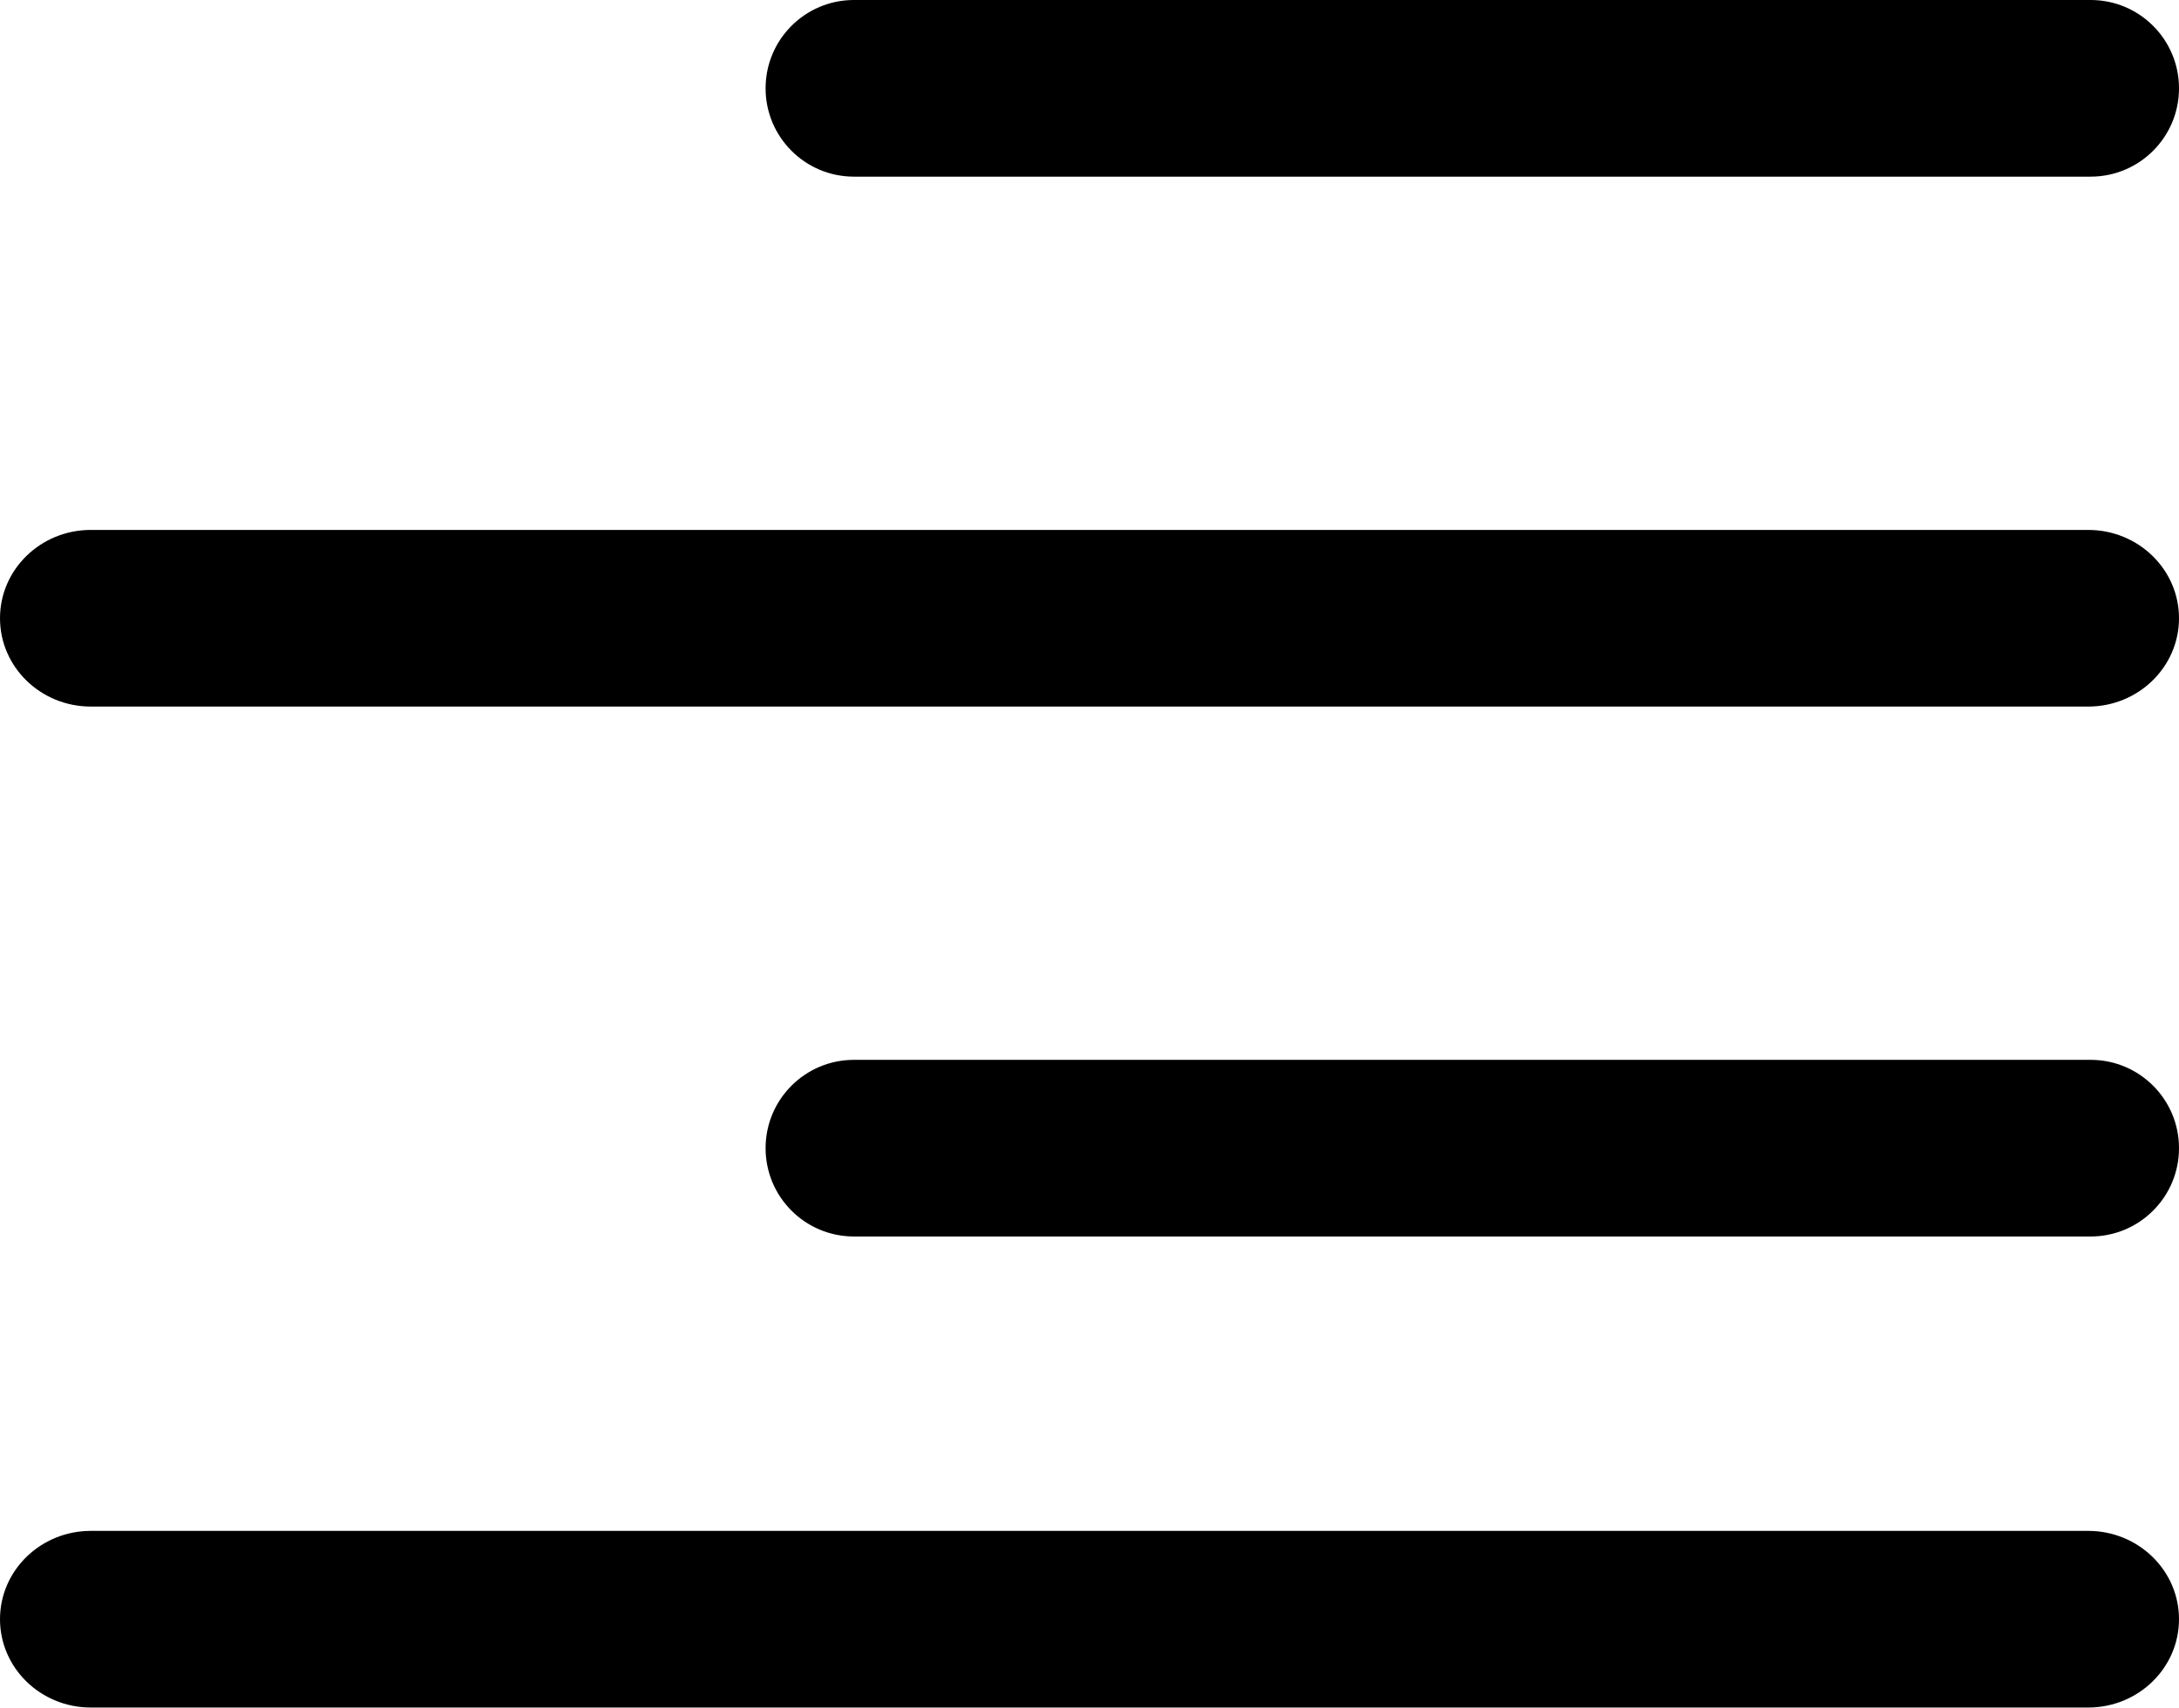
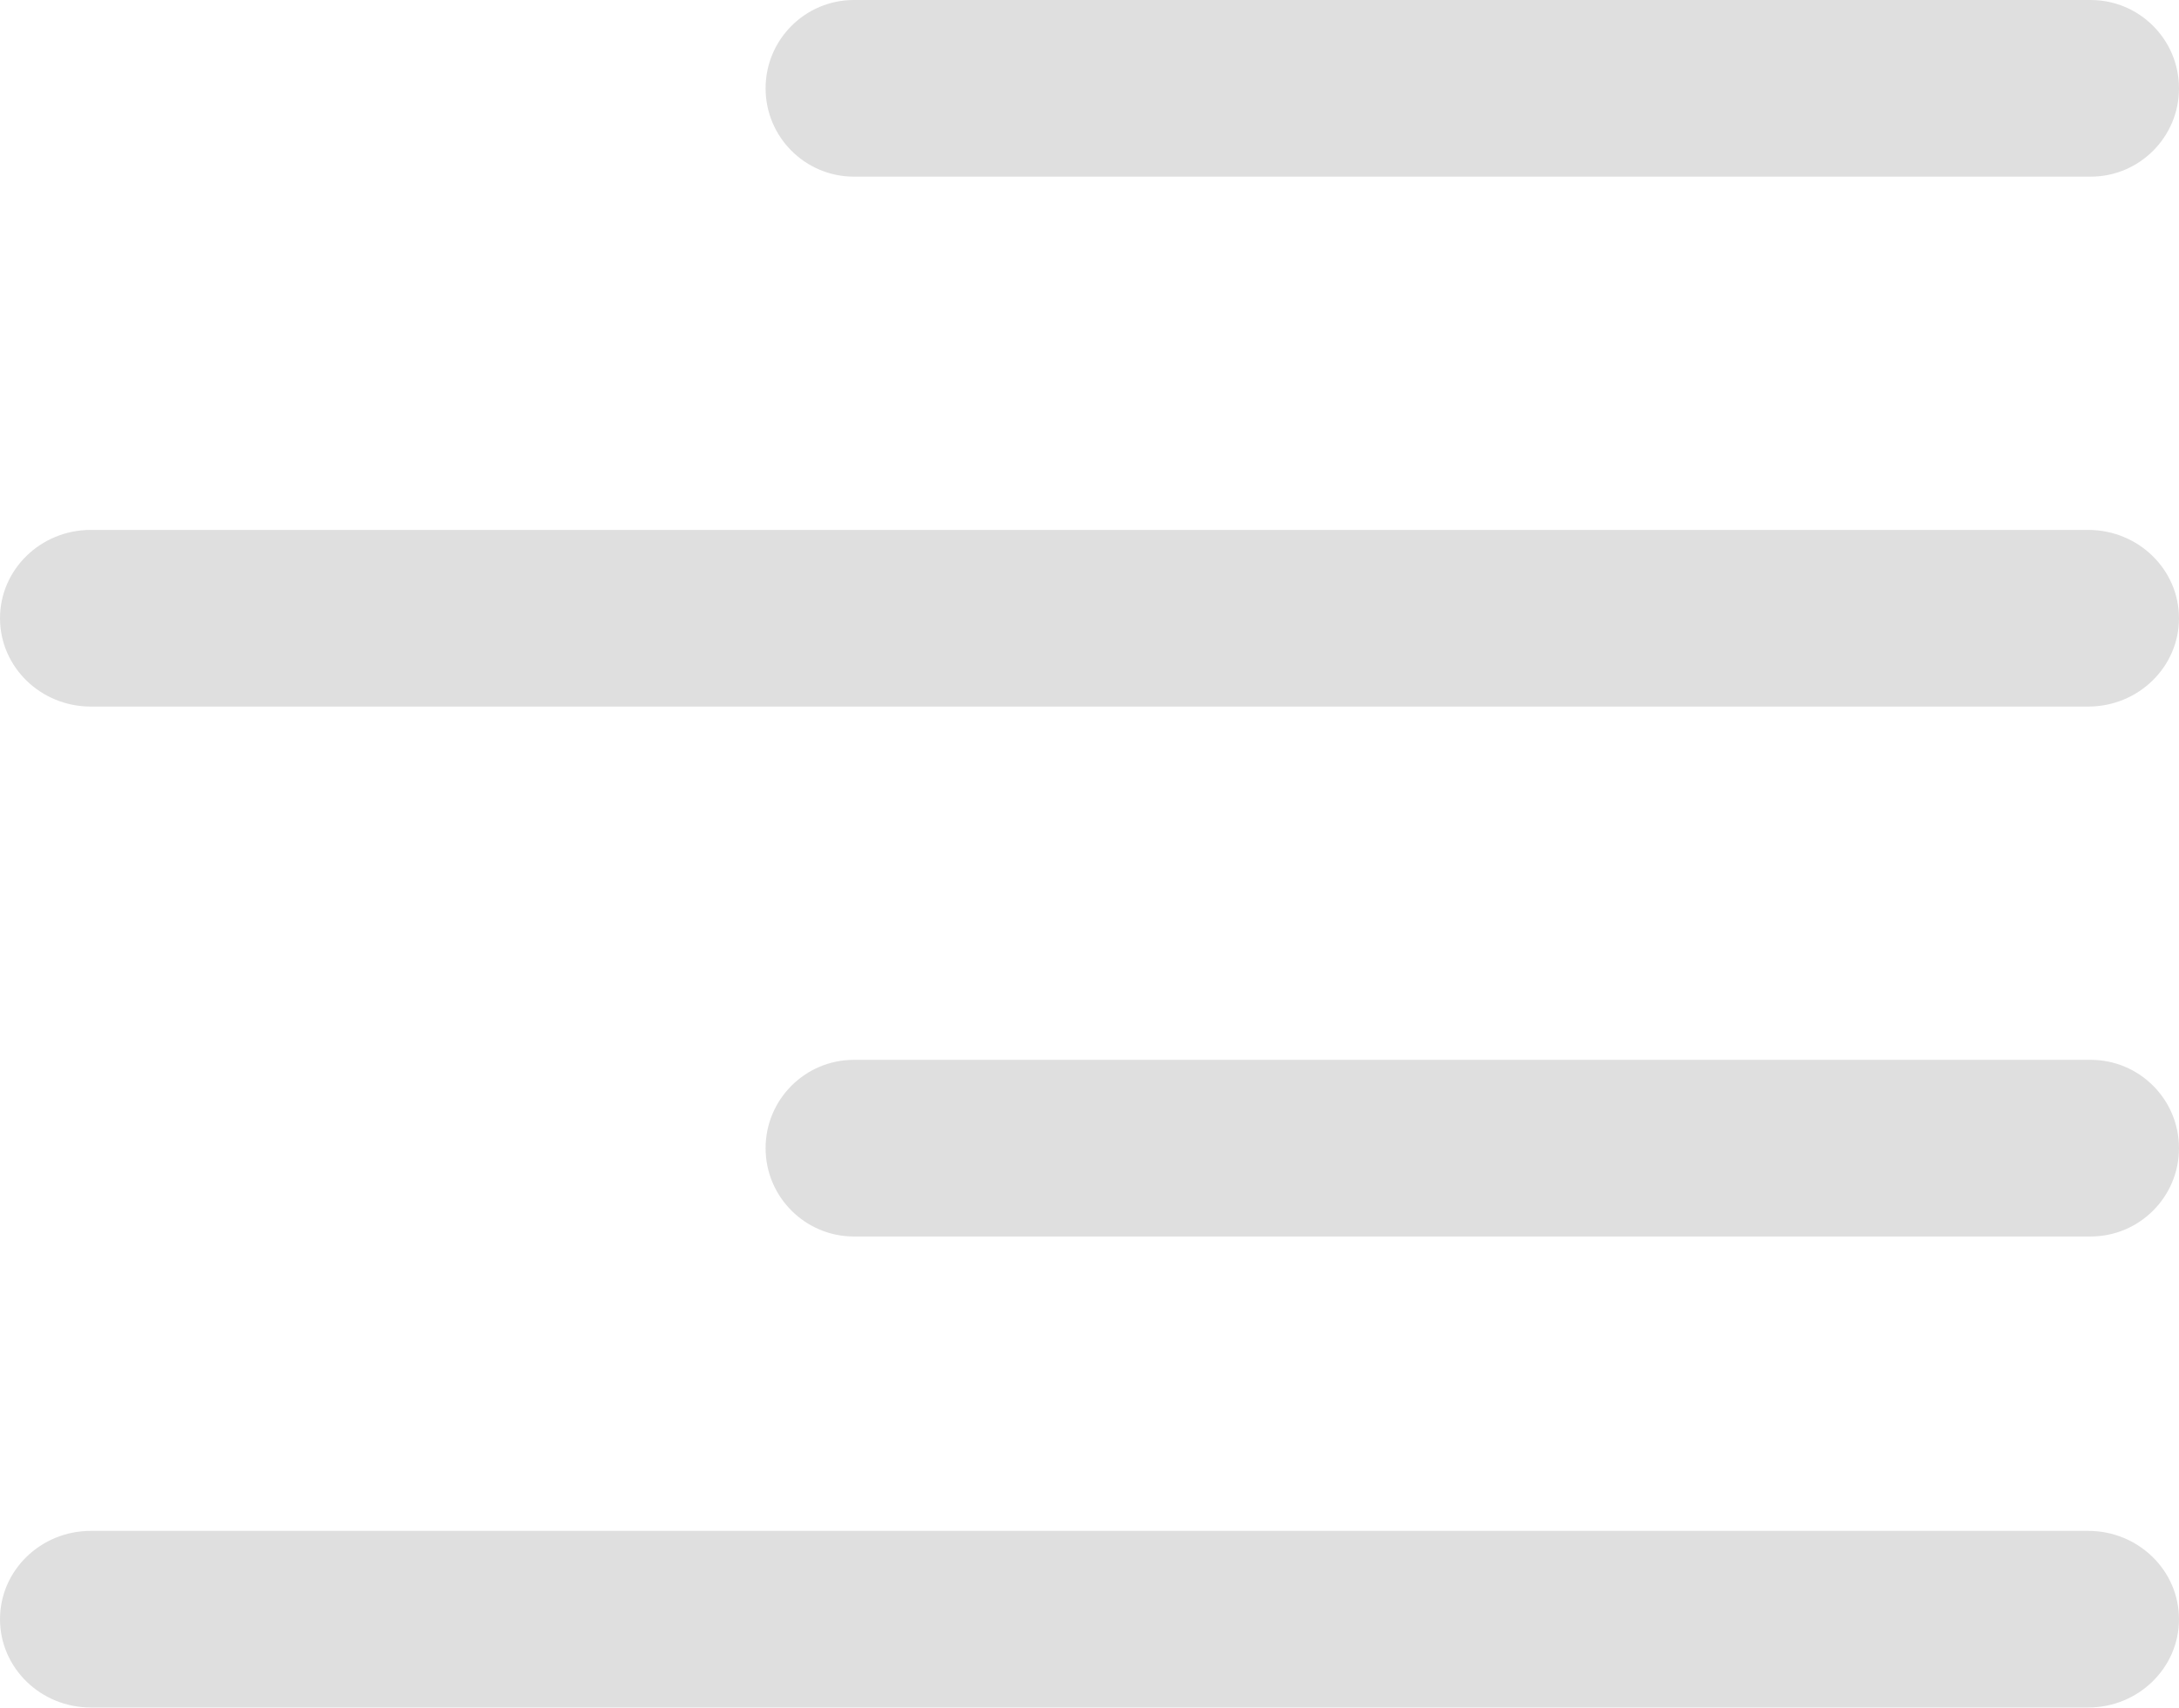
- <svg xmlns="http://www.w3.org/2000/svg" width="37" height="29" fill="none">
-   <path d="M35.458 26H1.542C.69 26 0 26.672 0 27.5S.69 29 1.542 29h33.916C36.31 29 37 28.328 37 27.5s-.69-1.5-1.542-1.5zM35.5 0h-21a1.5 1.5 0 000 3h21a1.5 1.5 0 000-3zm-.042 9H1.542C.69 9 0 9.672 0 10.5S.69 12 1.542 12h33.916C36.31 12 37 11.328 37 10.5S36.31 9 35.458 9zm.042 9h-21a1.5 1.5 0 000 3h21a1.5 1.5 0 000-3z" fill="#000" />
+ <svg xmlns="http://www.w3.org/2000/svg" width="37" height="29" viewBox="0 0 256 200.65">
+   <path d="M245.333 179.893H10.667C4.779 179.893 0 184.543 0 190.27c0 5.729 4.779 10.378 10.667 10.378h234.666c5.888 0 10.667-4.65 10.667-10.378 0-5.729-4.779-10.378-10.667-10.378zM245.622 0H100.324c-5.729 0-10.378 4.65-10.378 10.38 0 5.729 4.65 10.378 10.378 10.378h145.298c5.729 0 10.378-4.65 10.378-10.378C256 4.65 251.35.001 245.622.001zm-.289 62.27H10.667C4.779 62.27 0 66.921 0 72.65c0 5.728 4.779 10.378 10.667 10.378h234.666c5.888 0 10.667-4.65 10.667-10.379 0-5.729-4.779-10.378-10.667-10.378zm.289 62.271H100.324c-5.729 0-10.378 4.65-10.378 10.379 0 5.728 4.65 10.378 10.378 10.378h145.298c5.729 0 10.378-4.65 10.378-10.378 0-5.73-4.65-10.379-10.378-10.379z" fill="#dfdfdf" font-family="none" font-weight="none" font-size="none" text-anchor="none" />
</svg>
